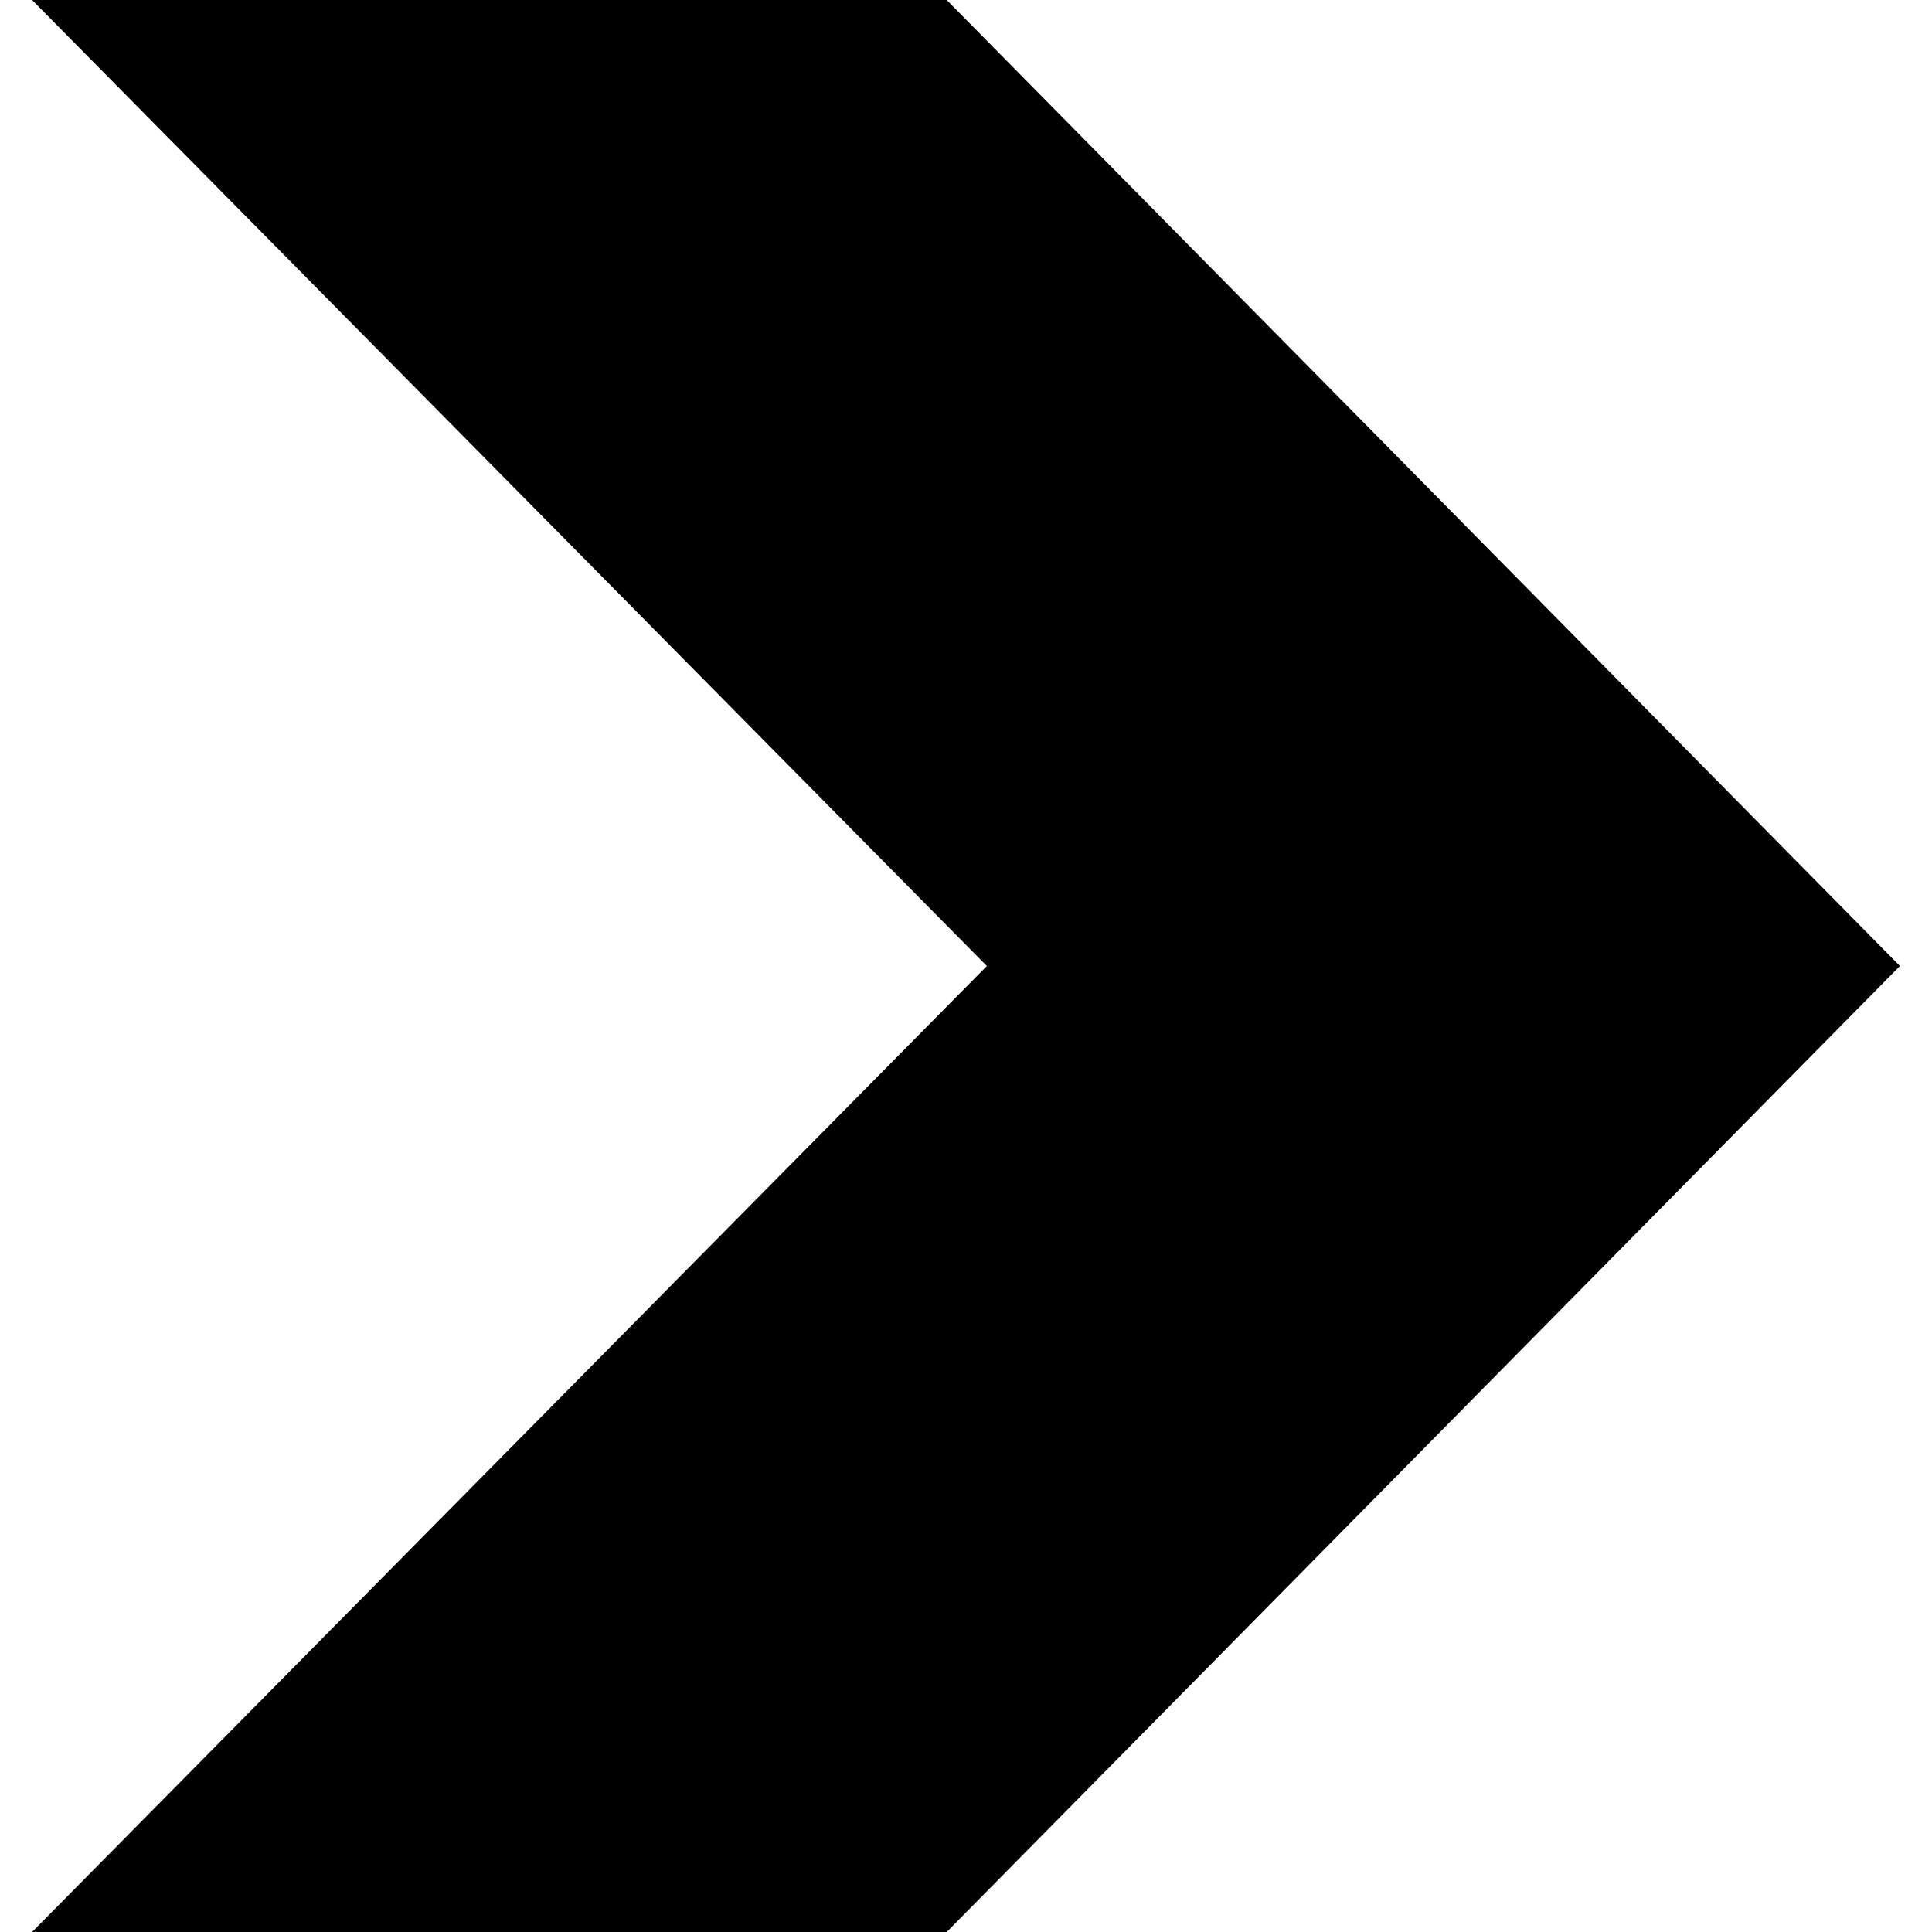
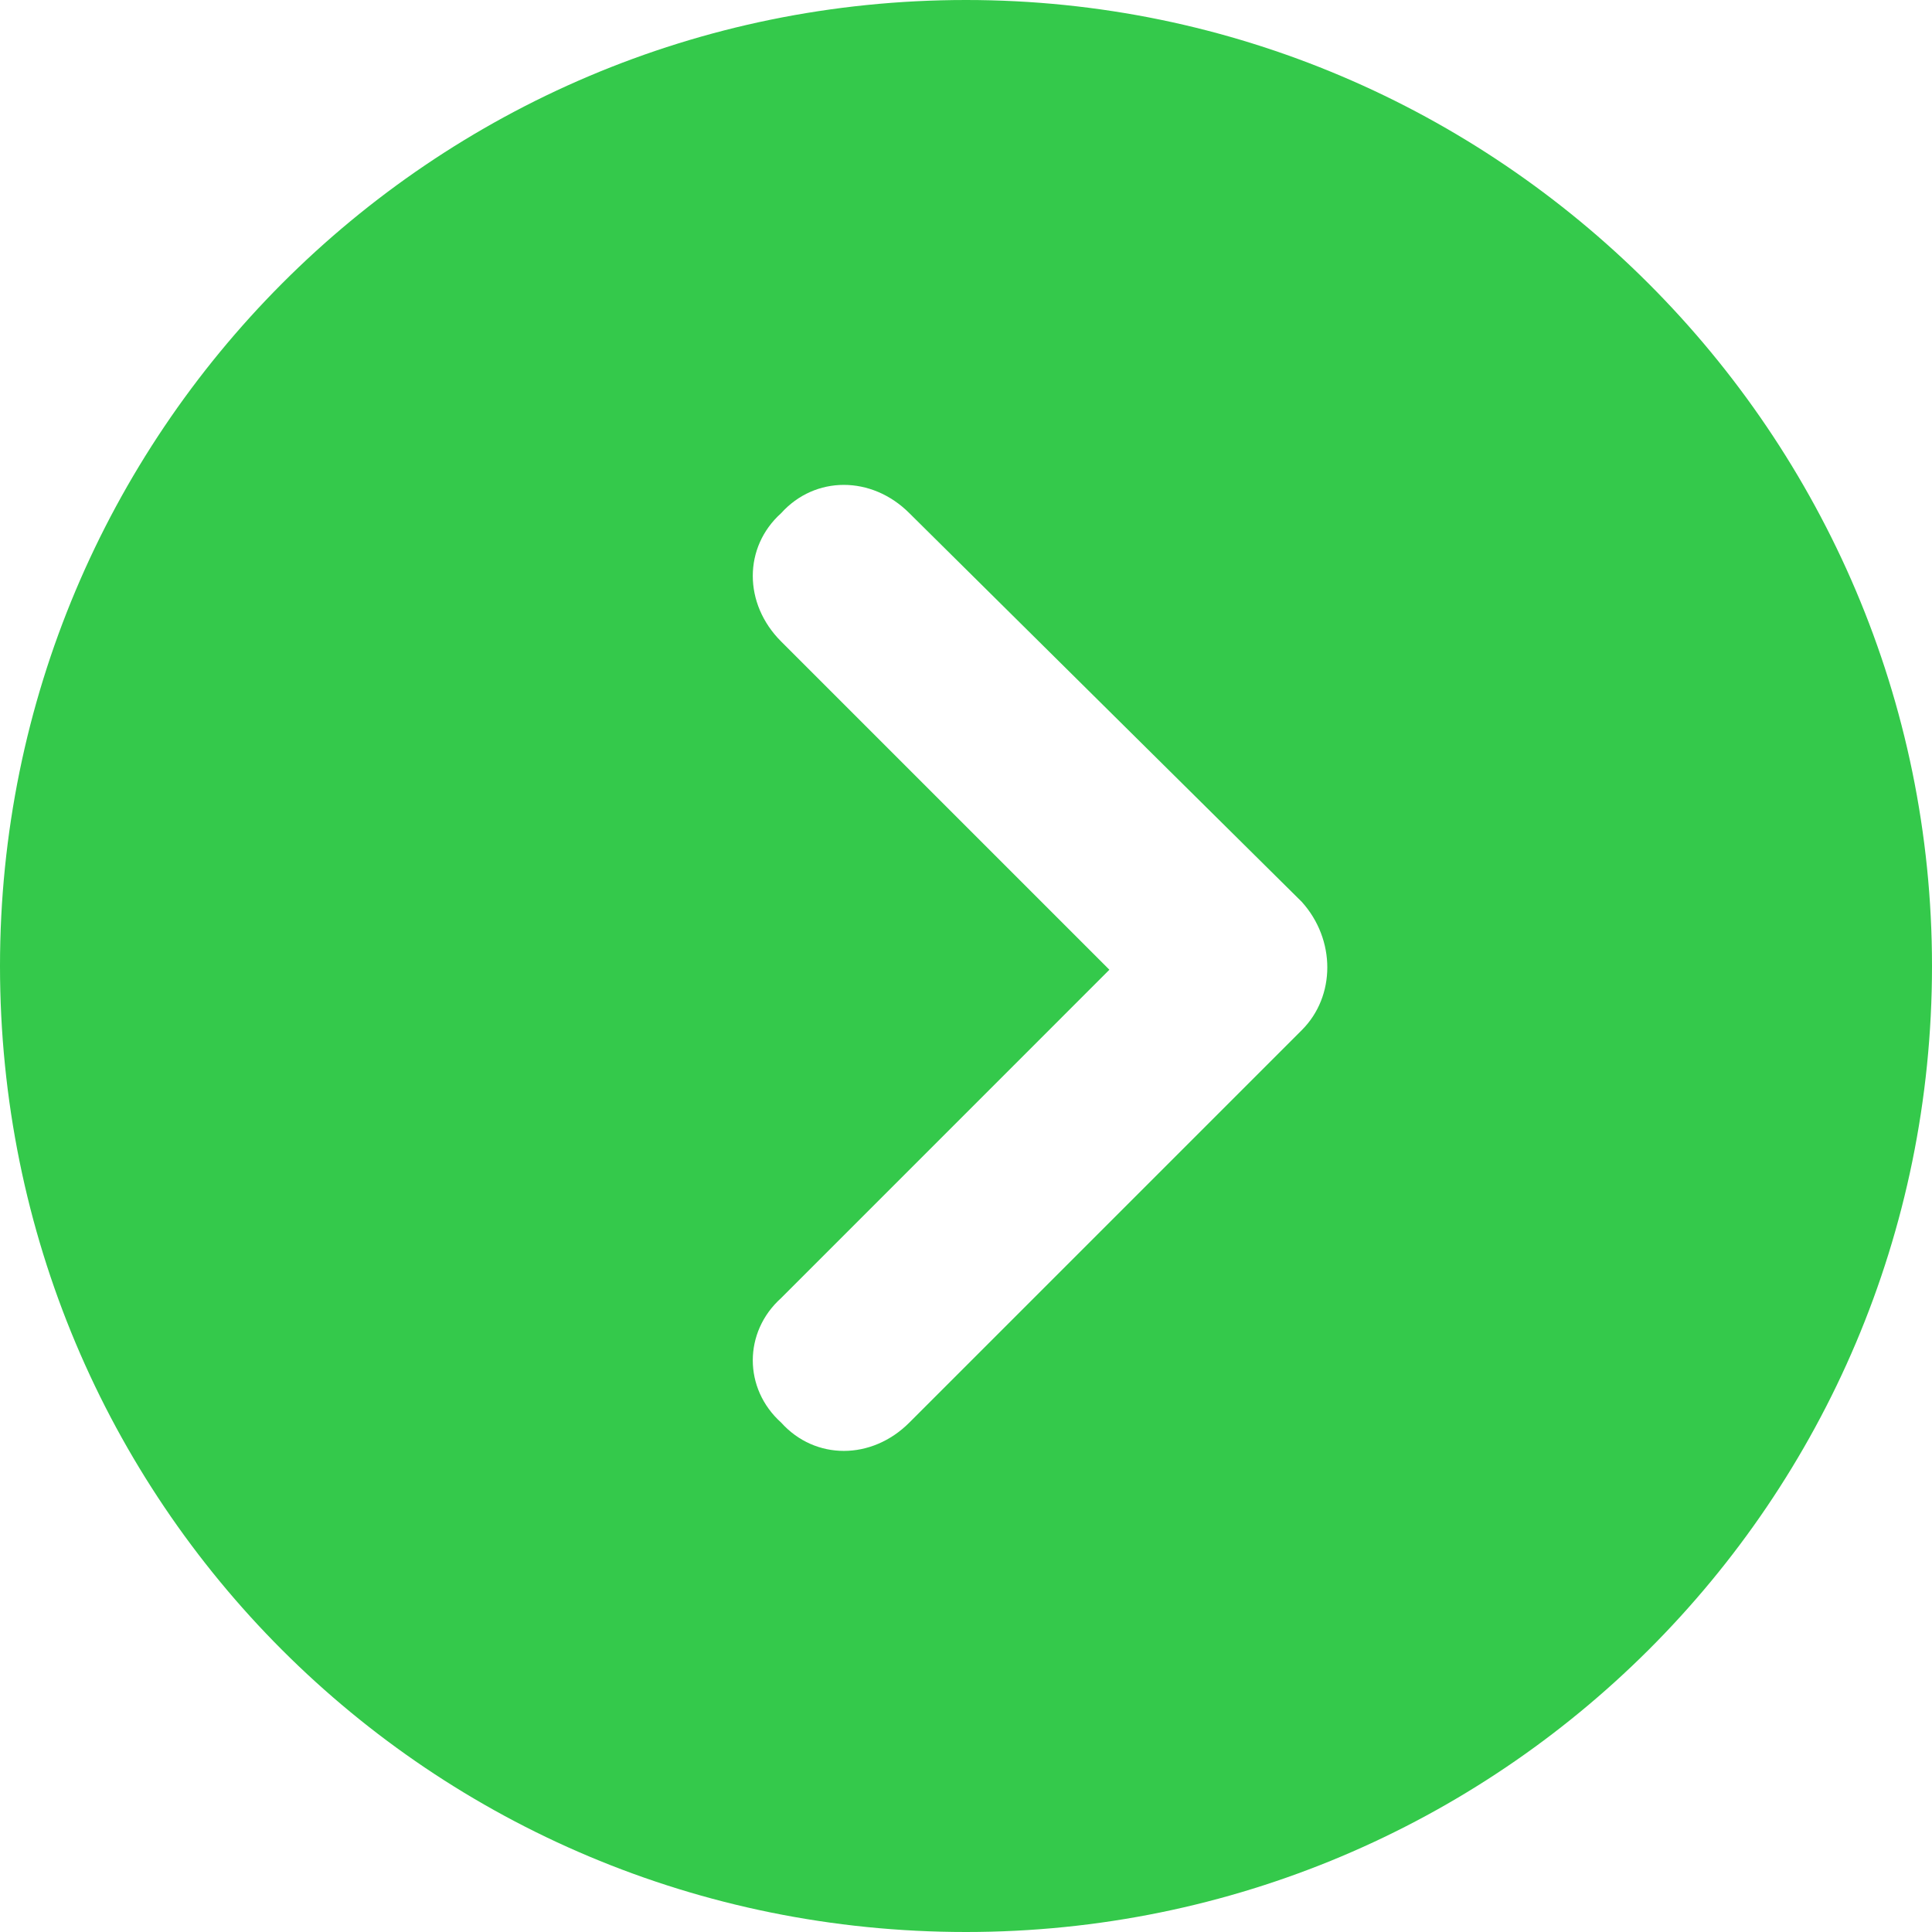
- <svg xmlns="http://www.w3.org/2000/svg" fill="#000000" height="800px" width="800px" version="1.1" id="Capa_1" viewBox="0 0 490 490" xml:space="preserve">
-   <g>
-     <g>
-       <g>
-         <polygon points="240.112,0 481.861,245.004 240.112,490 8.139,490 250.29,245.004 8.139,0    " />
-       </g>
-     </g>
-     <g>
- 	</g>
-     <g>
- 	</g>
-     <g>
- 	</g>
-     <g>
- 	</g>
-     <g>
- 	</g>
-     <g>
- 	</g>
-     <g>
- 	</g>
-     <g>
- 	</g>
-     <g>
- 	</g>
-     <g>
- 	</g>
-     <g>
- 	</g>
-     <g>
- 	</g>
-     <g>
- 	</g>
-     <g>
- 	</g>
-     <g>
- 	</g>
-   </g>
+ <svg xmlns="http://www.w3.org/2000/svg" width="32" height="32" viewBox="0 0 32 32" fill="none">
+   <path d="M0 16C0 24.875 7.125 32 16 32C24.812 32 32 24.875 32 16C32 7.188 24.812 0 16 0C7.125 0 0 7.188 0 16ZM15.062 23.562C14.438 24.188 13.5 24.188 12.938 23.562C12.312 23 12.312 22.062 12.938 21.5L18.375 16.062L12.938 10.625C12.312 10 12.312 9.062 12.938 8.5C13.5 7.875 14.438 7.875 15.062 8.5L21.562 14.938C22.125 15.562 22.125 16.5 21.562 17.062L15.062 23.562Z" fill="#34C94B" />
</svg>
